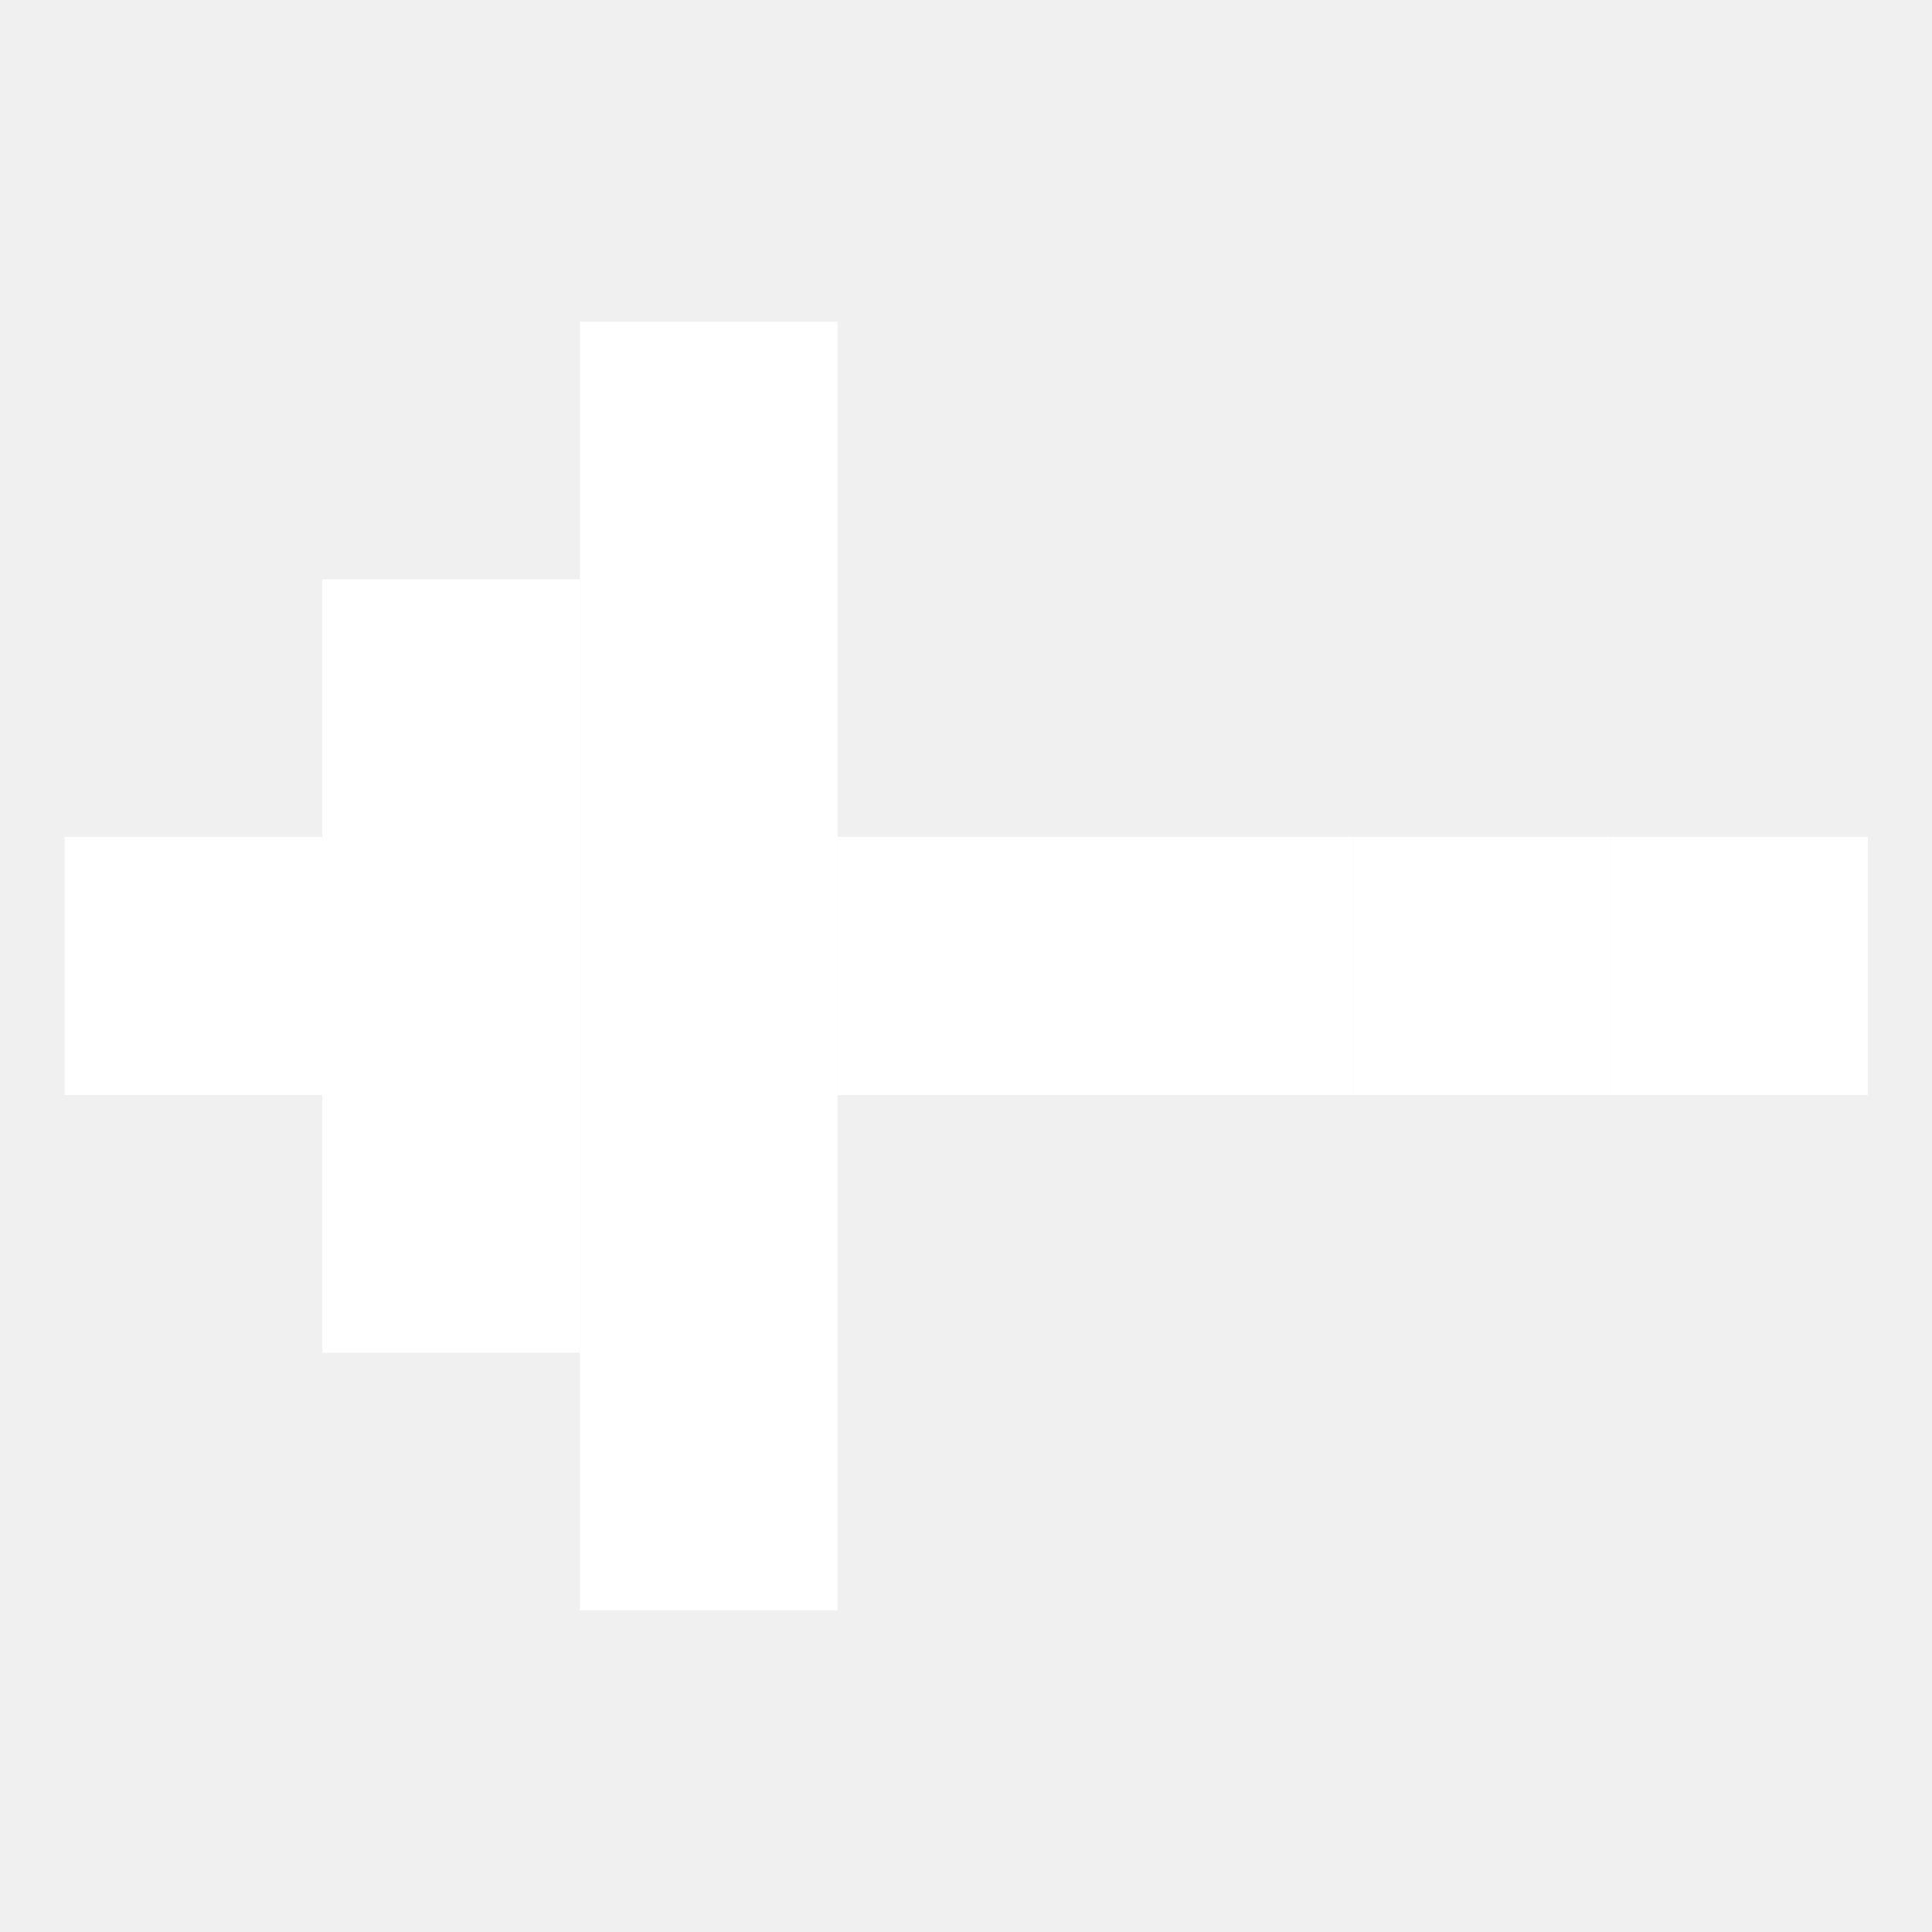
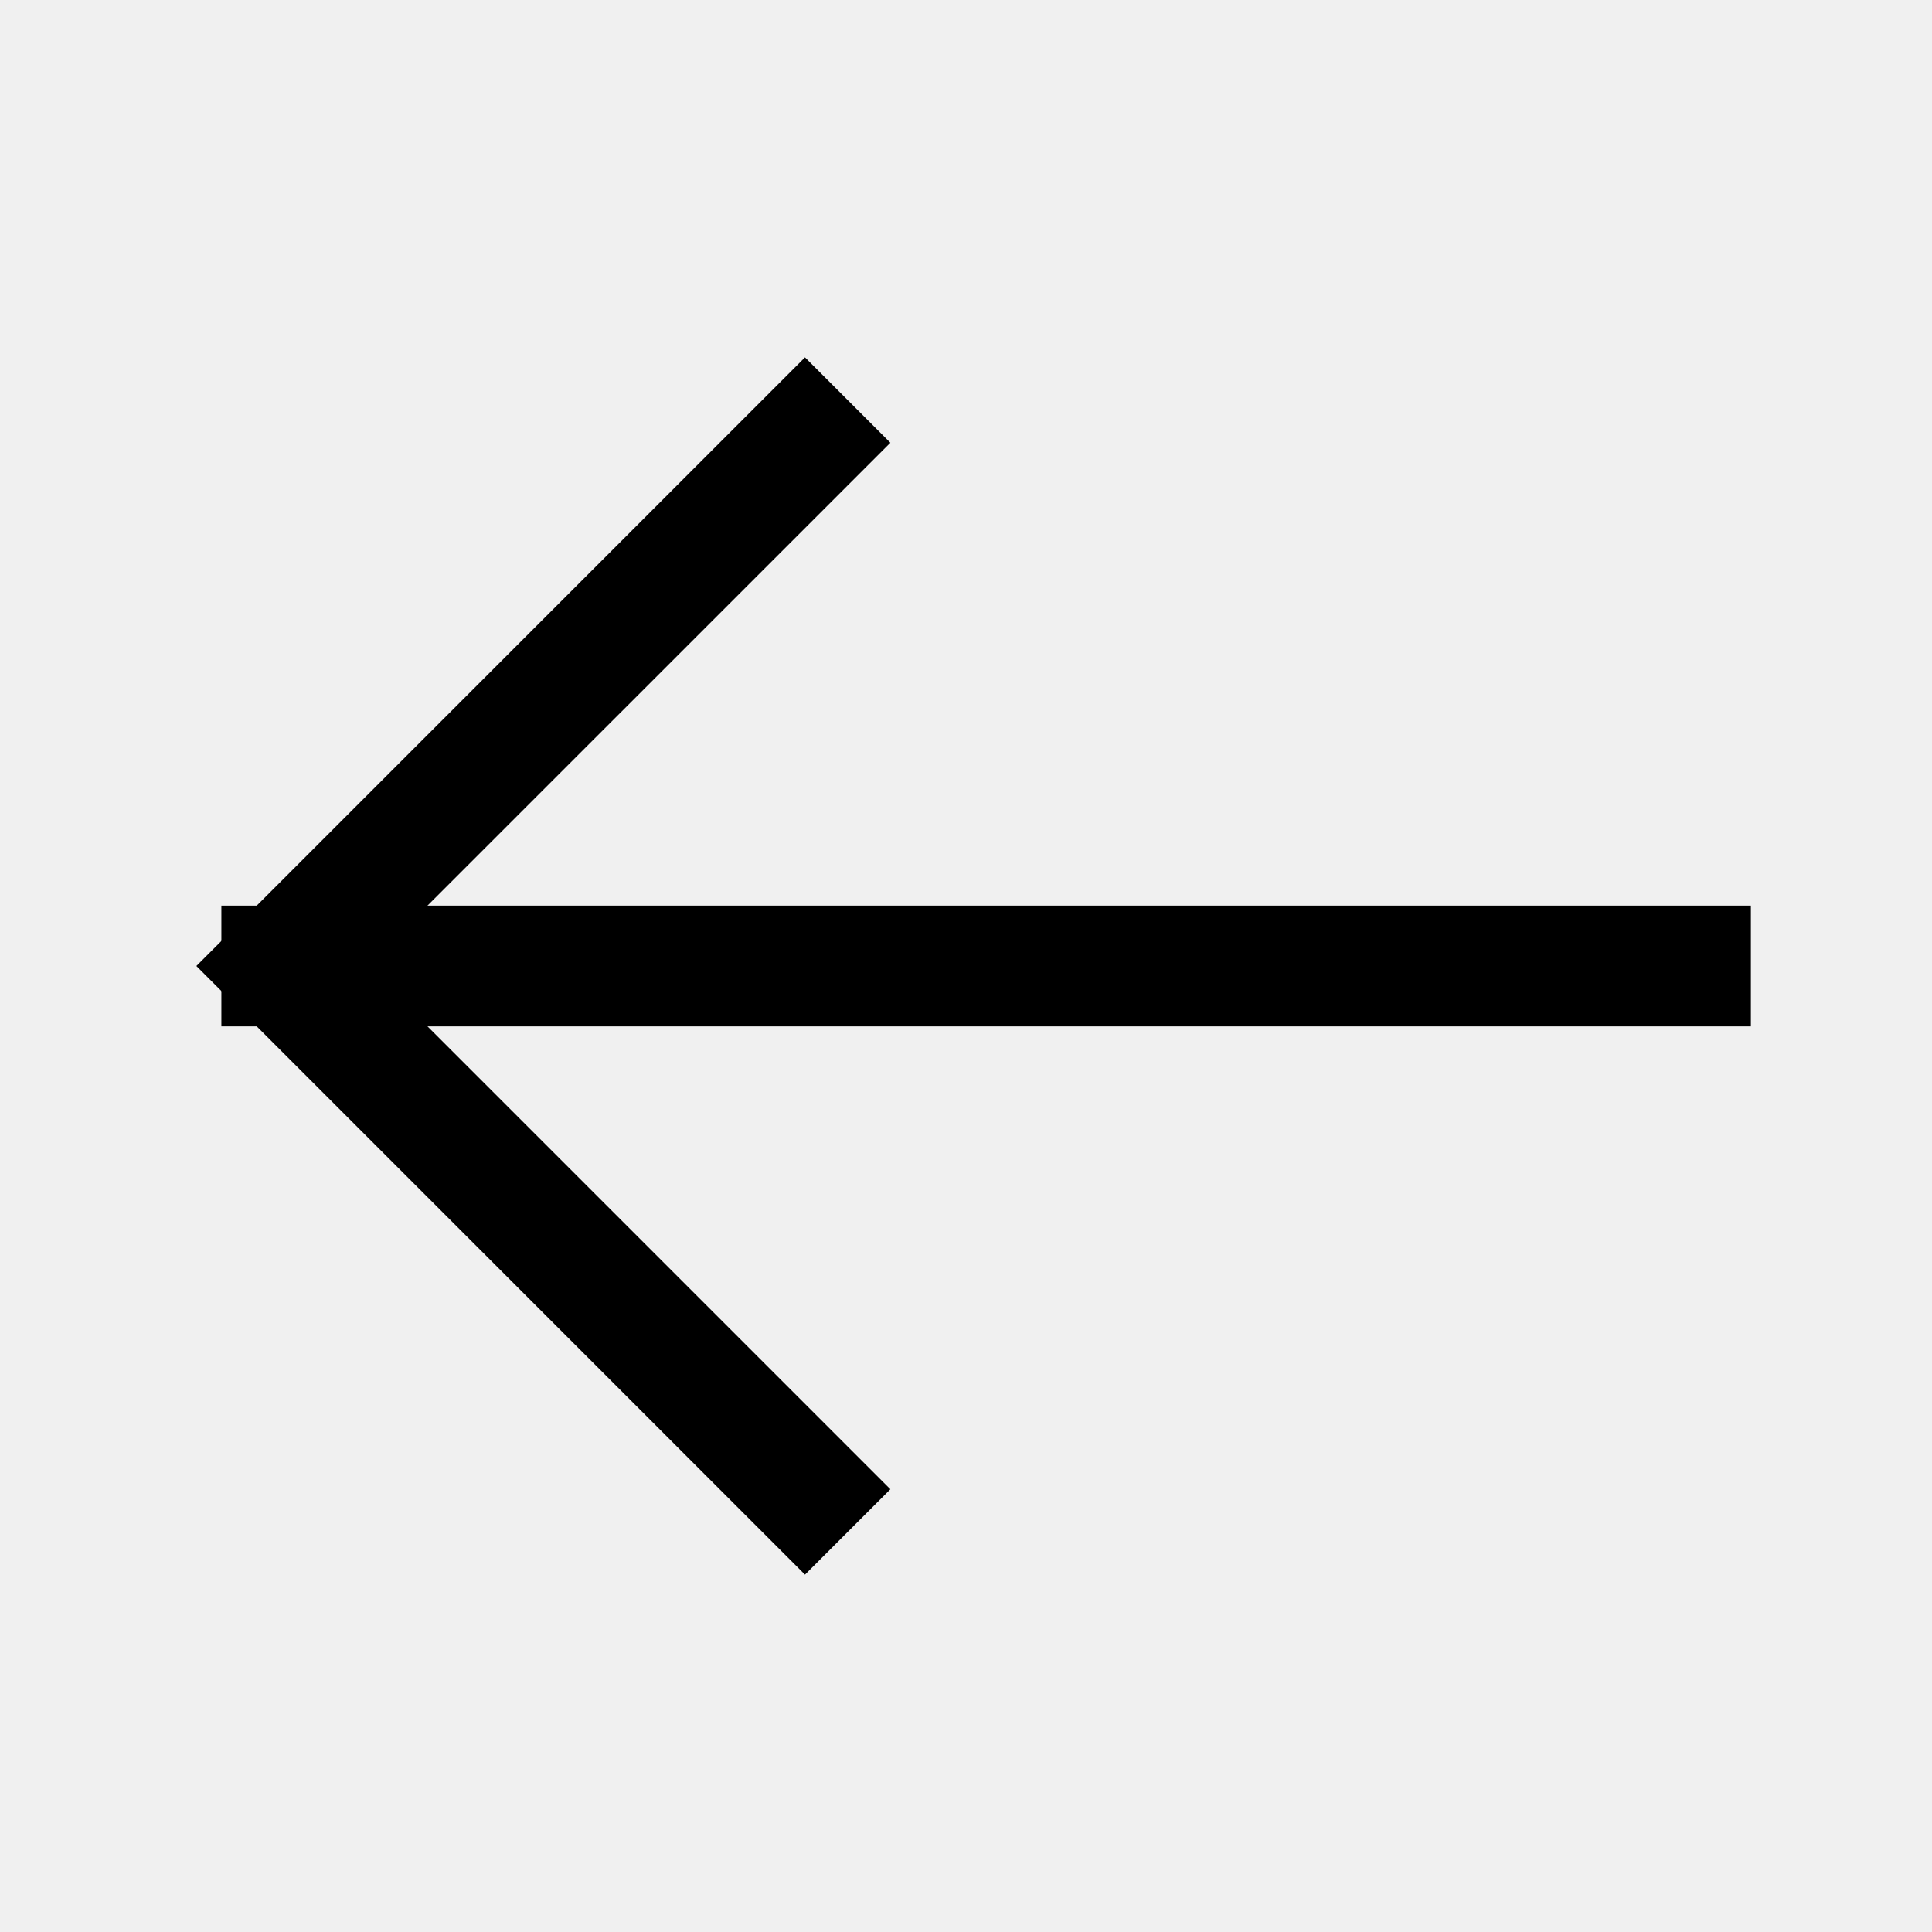
- <svg xmlns="http://www.w3.org/2000/svg" width="30" height="30" viewBox="0 0 30 30">
-   <g fill="none" class="nc-icon-wrapper" stroke-linejoin="miter" stroke-linecap="square">
-     <path d="M7.005 2.995L7.005 3.005" stroke="#FFFFFF00" stroke-width="4" stroke-linecap="square" />
-     <path d="M11.005 2.995L11.005 3.005" stroke="#FFFFFF00" stroke-width="4" stroke-linecap="square" />
-     <path d="M15.005 2.995L15.005 3.005" stroke="#FFFFFF00" stroke-width="4" stroke-linecap="square" />
-     <path d="M19.005 2.995L19.005 3.005" stroke="#FFFFFF00" stroke-width="4" stroke-linecap="square" />
-     <path d="M23.005 2.995L23.005 3.005" stroke="#FFFFFF00" stroke-width="4" stroke-linecap="square" />
-     <path d="M27.005 2.995L27.005 3.005" stroke="#FFFFFF00" stroke-width="4" stroke-linecap="square" />
-     <path d="M7.005 6.995L7.005 7.005" stroke="#FFFFFF00" stroke-width="4" stroke-linecap="square" />
-     <path d="M11.005 6.995L11.005 7.005" stroke="#FFFFFF" stroke-width="4" stroke-linecap="square" />
-     <path d="M15.005 6.995L15.005 7.005" stroke="#FFFFFF00" stroke-width="4" stroke-linecap="square" />
-     <path d="M19.005 6.995L19.005 7.005" stroke="#FFFFFF00" stroke-width="4" stroke-linecap="square" />
-     <path d="M23.005 6.995L23.005 7.005" stroke="#FFFFFF00" stroke-width="4" stroke-linecap="square" />
-     <path d="M27.005 6.995L27.005 7.005" stroke="#FFFFFF00" stroke-width="4" stroke-linecap="square" />
-     <path d="M7.005 10.995L7.005 11.005" stroke="#FFFFFF" stroke-width="4" stroke-linecap="square" />
-     <path d="M11.005 10.995L11.005 11.005" stroke="#FFFFFF" stroke-width="4" stroke-linecap="square" />
-     <path d="M15.005 10.995L15.005 11.005" stroke="#FFFFFF00" stroke-width="4" stroke-linecap="square" />
-     <path d="M19.005 10.995L19.005 11.005" stroke="#FFFFFF00" stroke-width="4" stroke-linecap="square" />
-     <path d="M23.005 10.995L23.005 11.005" stroke="#FFFFFF00" stroke-width="4" stroke-linecap="square" />
-     <path d="M27.005 10.995L27.005 11.005" stroke="#FFFFFF00" stroke-width="4" stroke-linecap="square" />
-     <path d="M7.005 14.995L7.005 15.005" stroke="#FFFFFF" stroke-width="4" stroke-linecap="square" />
-     <path d="M11.005 14.995L11.005 15.005" stroke="#FFFFFF" stroke-width="4" stroke-linecap="square" />
-     <path d="M15.005 14.995L15.005 15.005" stroke="#FFFFFF" stroke-width="4" stroke-linecap="square" />
-     <path d="M19.005 14.995L19.005 15.005" stroke="#FFFFFF" stroke-width="4" stroke-linecap="square" />
-     <path d="M23.005 14.995L23.005 15.005" stroke="#FFFFFF" stroke-width="4" stroke-linecap="square" />
-     <path d="M27.005 14.995L27.005 15.005" stroke="#FFFFFF" stroke-width="4" stroke-linecap="square" />
-     <path d="M7.005 18.995L7.005 19.005" stroke="#FFFFFF" stroke-width="4" stroke-linecap="square" />
-     <path d="M11.005 18.995L11.005 19.005" stroke="#FFFFFF" stroke-width="4" stroke-linecap="square" />
-     <path d="M15.005 18.995L15.005 19.005" stroke="#FFFFFF00" stroke-width="4" stroke-linecap="square" />
-     <path d="M19.005 18.995L19.005 19.005" stroke="#FFFFFF00" stroke-width="4" stroke-linecap="square" />
-     <path d="M23.005 18.995L23.005 19.005" stroke="#FFFFFF00" stroke-width="4" stroke-linecap="square" />
-     <path d="M27.005 18.995L27.005 19.005" stroke="#FFFFFF00" stroke-width="4" stroke-linecap="square" />
-     <path d="M7.005 22.995L7.005 23.005" stroke="#FFFFFF00" stroke-width="4" stroke-linecap="square" />
-     <path d="M11.005 22.995L11.005 23.005" stroke="#FFFFFF" stroke-width="4" stroke-linecap="square" />
-     <path d="M3.005 6.995L3.005 7.005" stroke="#FFFFFF00" stroke-width="4" stroke-linecap="square" />
-     <path d="M3.005 2.995L3.005 3.005" stroke="#FFFFFF00" stroke-width="4" stroke-linecap="square" />
-     <path d="M3.005 10.995L3.005 11.005" stroke="#FFFFFF00" stroke-width="4" stroke-linecap="square" />
-     <path d="M3.005 14.995L3.005 15.005" stroke="#FFFFFF" stroke-width="4" stroke-linecap="square" />
-     <path d="M3.005 18.995L3.005 19.005" stroke="#FFFFFF00" stroke-width="4" stroke-linecap="square" />
-     <path d="M3.005 22.995L3.005 23.005" stroke="#FFFFFF00" stroke-width="4" stroke-linecap="square" />
-     <path d="M3.005 26.995L3.005 27.005" stroke="#FFFFFF00" stroke-width="4" stroke-linecap="square" />
-     <path d="M15.005 22.995L15.005 23.005" stroke="#FFFFFF00" stroke-width="4" stroke-linecap="square" />
-     <path d="M19.005 22.995L19.005 23.005" stroke="#FFFFFF00" stroke-width="4" stroke-linecap="square" />
-     <path d="M23.005 22.995L23.005 23.005" stroke="#FFFFFF00" stroke-width="4" stroke-linecap="square" />
-     <path d="M27.005 26.995L27.005 27.005" stroke="#FFFFFF00" stroke-width="4" stroke-linecap="square" />
-     <path d="M27.005 22.995L27.005 23.005" stroke="#FFFFFF00" stroke-width="4" stroke-linecap="square" />
-     <path d="M7.005 26.995L7.005 27.005" stroke="#FFFFFF00" stroke-width="4" stroke-linecap="square" />
-     <path d="M11.005 26.995L11.005 27.005" stroke="#FFFFFF00" stroke-width="4" stroke-linecap="square" />
-     <path d="M15.005 26.995L15.005 27.005" stroke="#FFFFFF00" stroke-width="4" stroke-linecap="square" />
-     <path d="M19.005 26.995L19.005 27.005" stroke="#FFFFFF00" stroke-width="4" stroke-linecap="square" />
-     <path d="M23.005 26.995L23.005 27.005" stroke="#FFFFFF00" stroke-width="4" stroke-linecap="square" />
+ <svg xmlns="http://www.w3.org/2000/svg" viewBox="0 0 24 24" width="24" height="24">
+   <g fill="none" stroke="currentColor" stroke-width="1.5" stroke-linecap="square" stroke-linejoin="miter">
+     <line x1="21" y1="12" x2="3.5" y2="12" />
+     <polyline points="10,5.5 3.5,12 10,18.5" />
  </g>
</svg>
